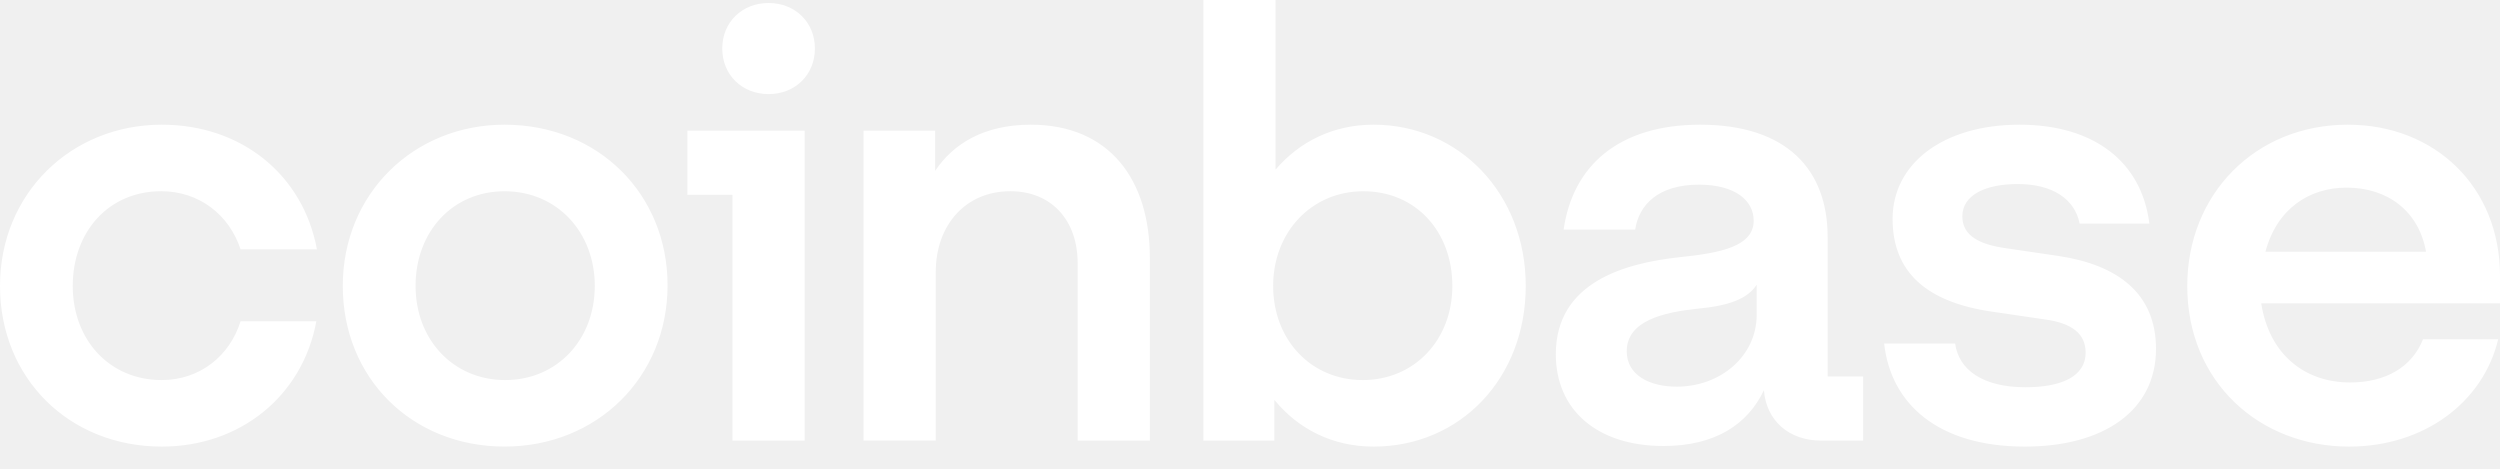
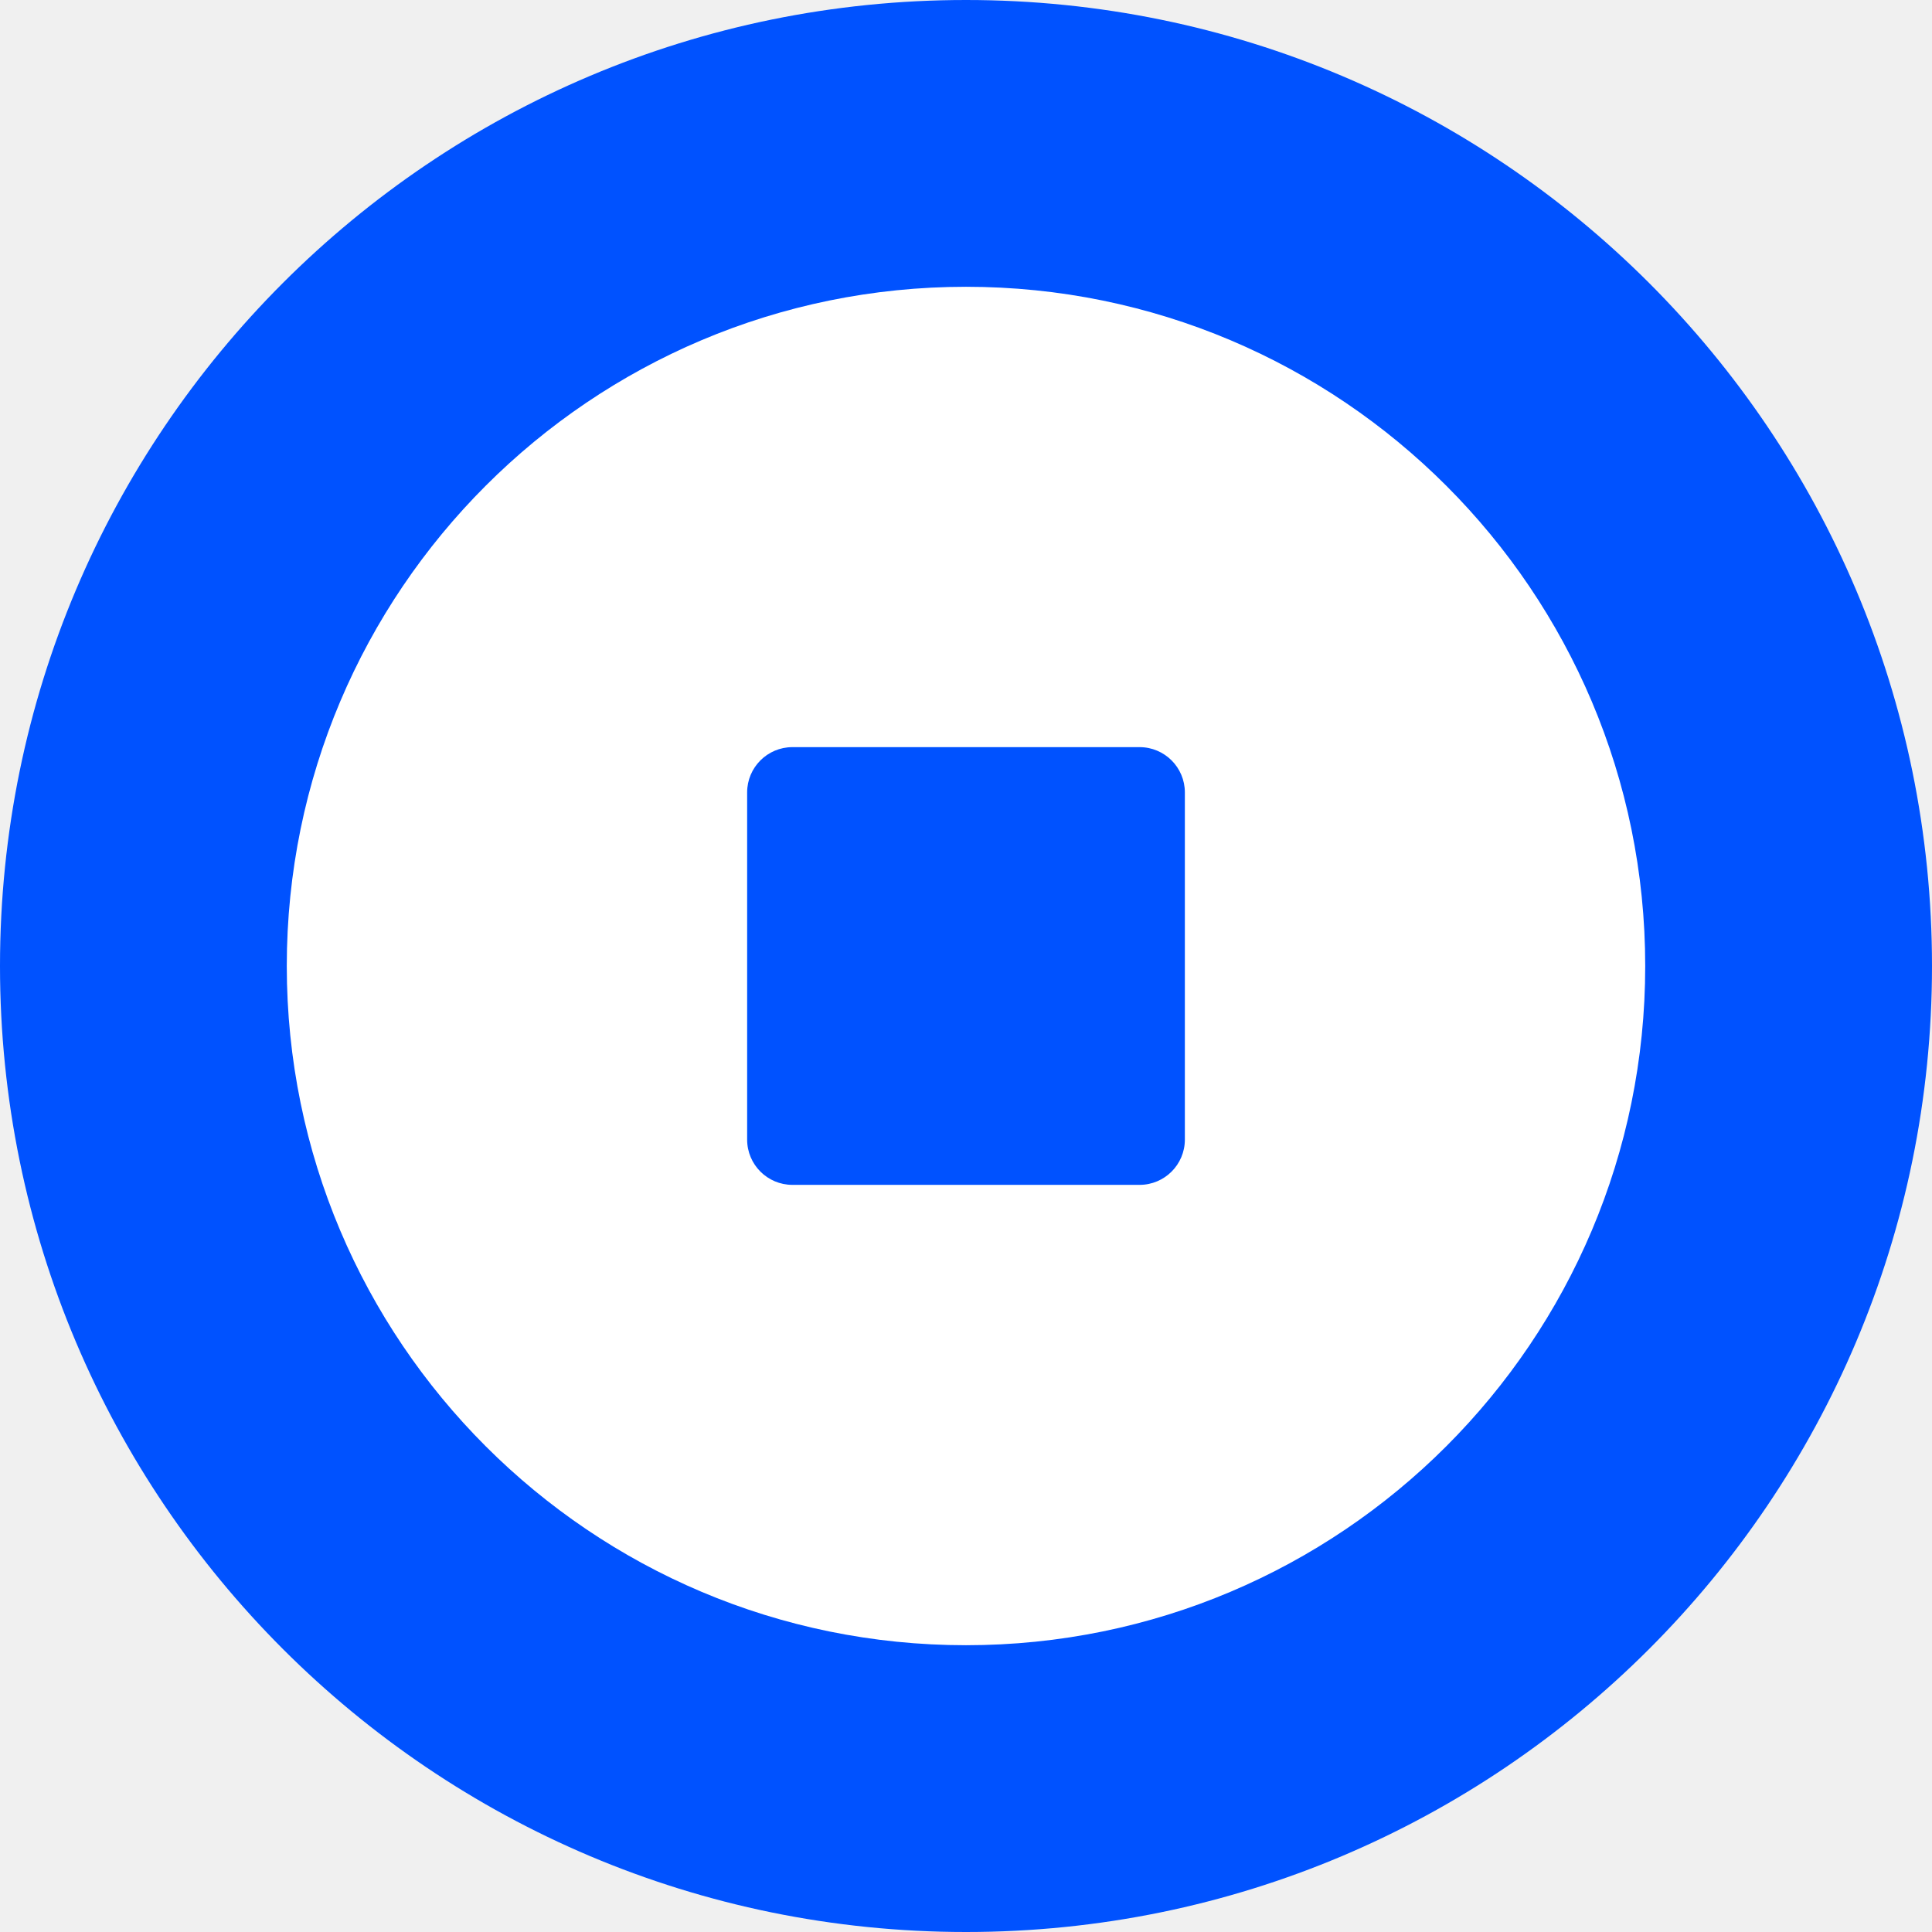
- <svg xmlns="http://www.w3.org/2000/svg" width="80" height="15" viewBox="0 0 80 15" fill="none">
-   <path d="M16.146 3.99C13.24 3.99 10.969 6.196 10.969 9.149C10.969 12.103 13.182 14.29 16.146 14.29C19.11 14.29 21.362 12.065 21.362 9.13C21.362 6.215 19.148 3.99 16.146 3.99ZM16.166 12.162C14.511 12.162 13.298 10.876 13.298 9.15C13.298 7.404 14.491 6.12 16.146 6.12C17.821 6.12 19.033 7.424 19.033 9.15C19.033 10.876 17.821 12.162 16.166 12.162ZM21.996 6.234H23.44V14.099H25.749V4.181H21.996V6.234ZM5.157 6.119C6.37 6.119 7.332 6.867 7.698 7.979H10.142C9.699 5.601 7.736 3.99 5.177 3.99C2.271 3.99 0 6.196 0 9.15C0 12.104 2.213 14.291 5.177 14.291C7.679 14.291 9.68 12.679 10.123 10.281H7.698C7.351 11.394 6.389 12.162 5.176 12.162C3.502 12.162 2.328 10.876 2.328 9.15C2.329 7.404 3.484 6.119 5.157 6.119ZM65.874 8.191L64.181 7.942C63.372 7.827 62.795 7.558 62.795 6.925C62.795 6.234 63.546 5.889 64.566 5.889C65.682 5.889 66.394 6.369 66.548 7.155H68.78C68.53 5.16 66.99 3.99 64.624 3.99C62.179 3.99 60.563 5.237 60.563 7.002C60.563 8.69 61.622 9.668 63.757 9.975L65.451 10.224C66.279 10.339 66.74 10.666 66.74 11.279C66.74 12.066 65.932 12.392 64.816 12.392C63.449 12.392 62.68 11.835 62.564 10.992H60.293C60.505 12.929 62.025 14.291 64.796 14.291C67.318 14.291 68.992 13.14 68.992 11.164C68.992 9.399 67.78 8.478 65.874 8.191ZM24.595 0.096C23.748 0.096 23.112 0.709 23.112 1.553C23.112 2.397 23.747 3.011 24.595 3.011C25.441 3.011 26.077 2.397 26.077 1.553C26.077 0.709 25.441 0.096 24.595 0.096ZM58.484 7.577C58.484 5.429 57.176 3.99 54.405 3.99C51.788 3.99 50.325 5.314 50.036 7.348H52.326C52.442 6.561 53.058 5.909 54.366 5.909C55.541 5.909 56.118 6.427 56.118 7.06C56.118 7.885 55.059 8.096 53.75 8.23C51.98 8.422 49.786 9.035 49.786 11.337C49.786 13.121 51.114 14.272 53.231 14.272C54.886 14.272 55.925 13.581 56.445 12.488C56.522 13.466 57.254 14.099 58.274 14.099H59.621V12.047H58.485V7.577H58.484ZM56.214 10.071C56.214 11.395 55.059 12.373 53.654 12.373C52.788 12.373 52.056 12.008 52.056 11.241C52.056 10.263 53.23 9.995 54.308 9.88C55.347 9.784 55.925 9.554 56.214 9.112V10.071ZM43.955 3.99C42.665 3.99 41.587 4.527 40.818 5.428V0H38.508V14.099H40.779V12.795C41.549 13.734 42.646 14.291 43.955 14.291C46.726 14.291 48.824 12.104 48.824 9.15C48.824 6.196 46.688 3.99 43.955 3.99ZM43.608 12.162C41.953 12.162 40.741 10.876 40.741 9.15C40.741 7.424 41.972 6.12 43.627 6.12C45.302 6.12 46.475 7.405 46.475 9.15C46.475 10.876 45.263 12.162 43.608 12.162ZM32.985 3.99C31.484 3.99 30.502 4.603 29.925 5.467V4.181H27.634V14.098H29.944V8.708C29.944 7.193 30.906 6.119 32.33 6.119C33.658 6.119 34.485 7.059 34.485 8.421V14.099H36.795V8.249C36.795 5.754 35.506 3.99 32.985 3.99ZM80 8.824C80 5.985 77.922 3.99 75.131 3.99C72.167 3.99 69.992 6.215 69.992 9.15C69.992 12.239 72.321 14.291 75.169 14.291C77.575 14.291 79.461 12.871 79.942 10.857H77.536C77.19 11.74 76.343 12.239 75.207 12.239C73.725 12.239 72.609 11.318 72.359 9.706H79.999V8.824H80ZM72.494 8.056C72.86 6.675 73.899 6.004 75.092 6.004C76.401 6.004 77.402 6.752 77.633 8.056H72.494Z" fill="white" />
+ <svg xmlns="http://www.w3.org/2000/svg" width="1024" height="1024" viewBox="0 0 1024 1024" fill="none">
+   <circle cx="512" cy="512" r="512" fill="#0052FF" />
+   <path fill-rule="evenodd" clip-rule="evenodd" d="M152 512C152 710.823 313.177 872 512 872C710.823 872 872 710.823 872 512C872 313.177 710.823 152 512 152C313.177 152 152 313.177 152 512ZM420 396C406.745 396 396 406.745 396 420V604C396 617.255 406.745 628 420 628H604C617.255 628 628 617.255 628 604V420C628 406.745 617.255 396 604 396H420Z" fill="white" />
</svg>
